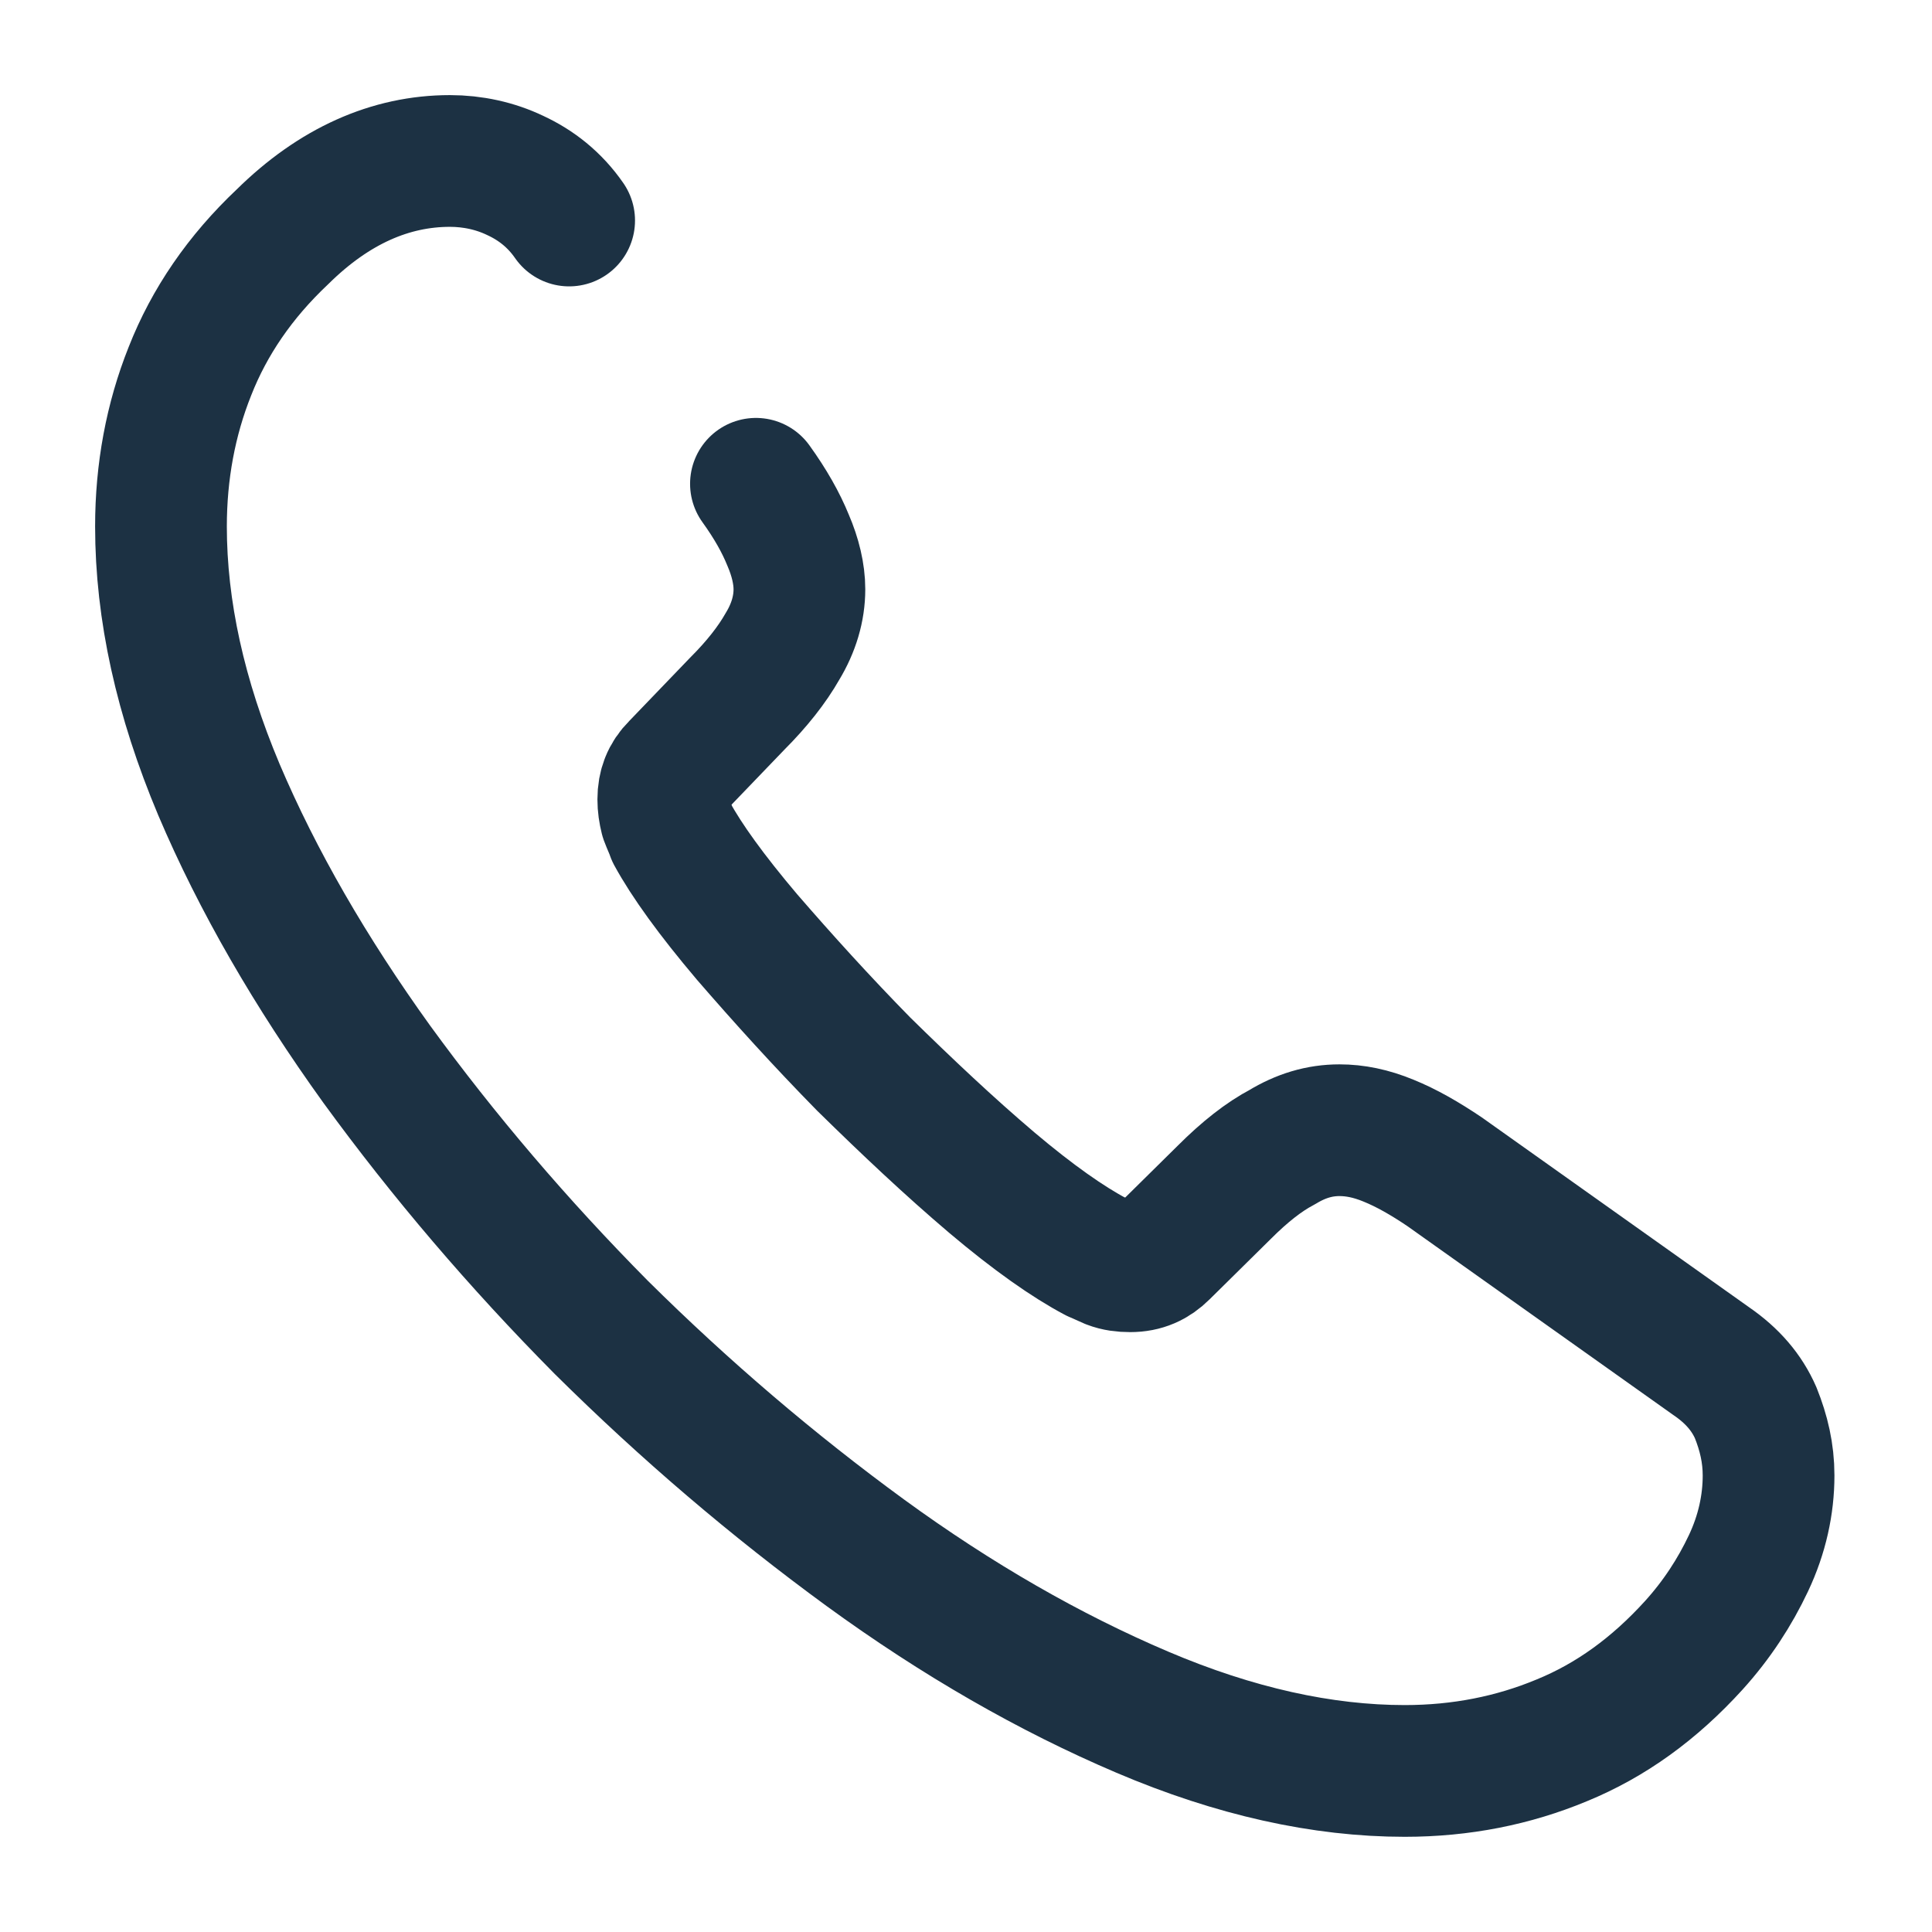
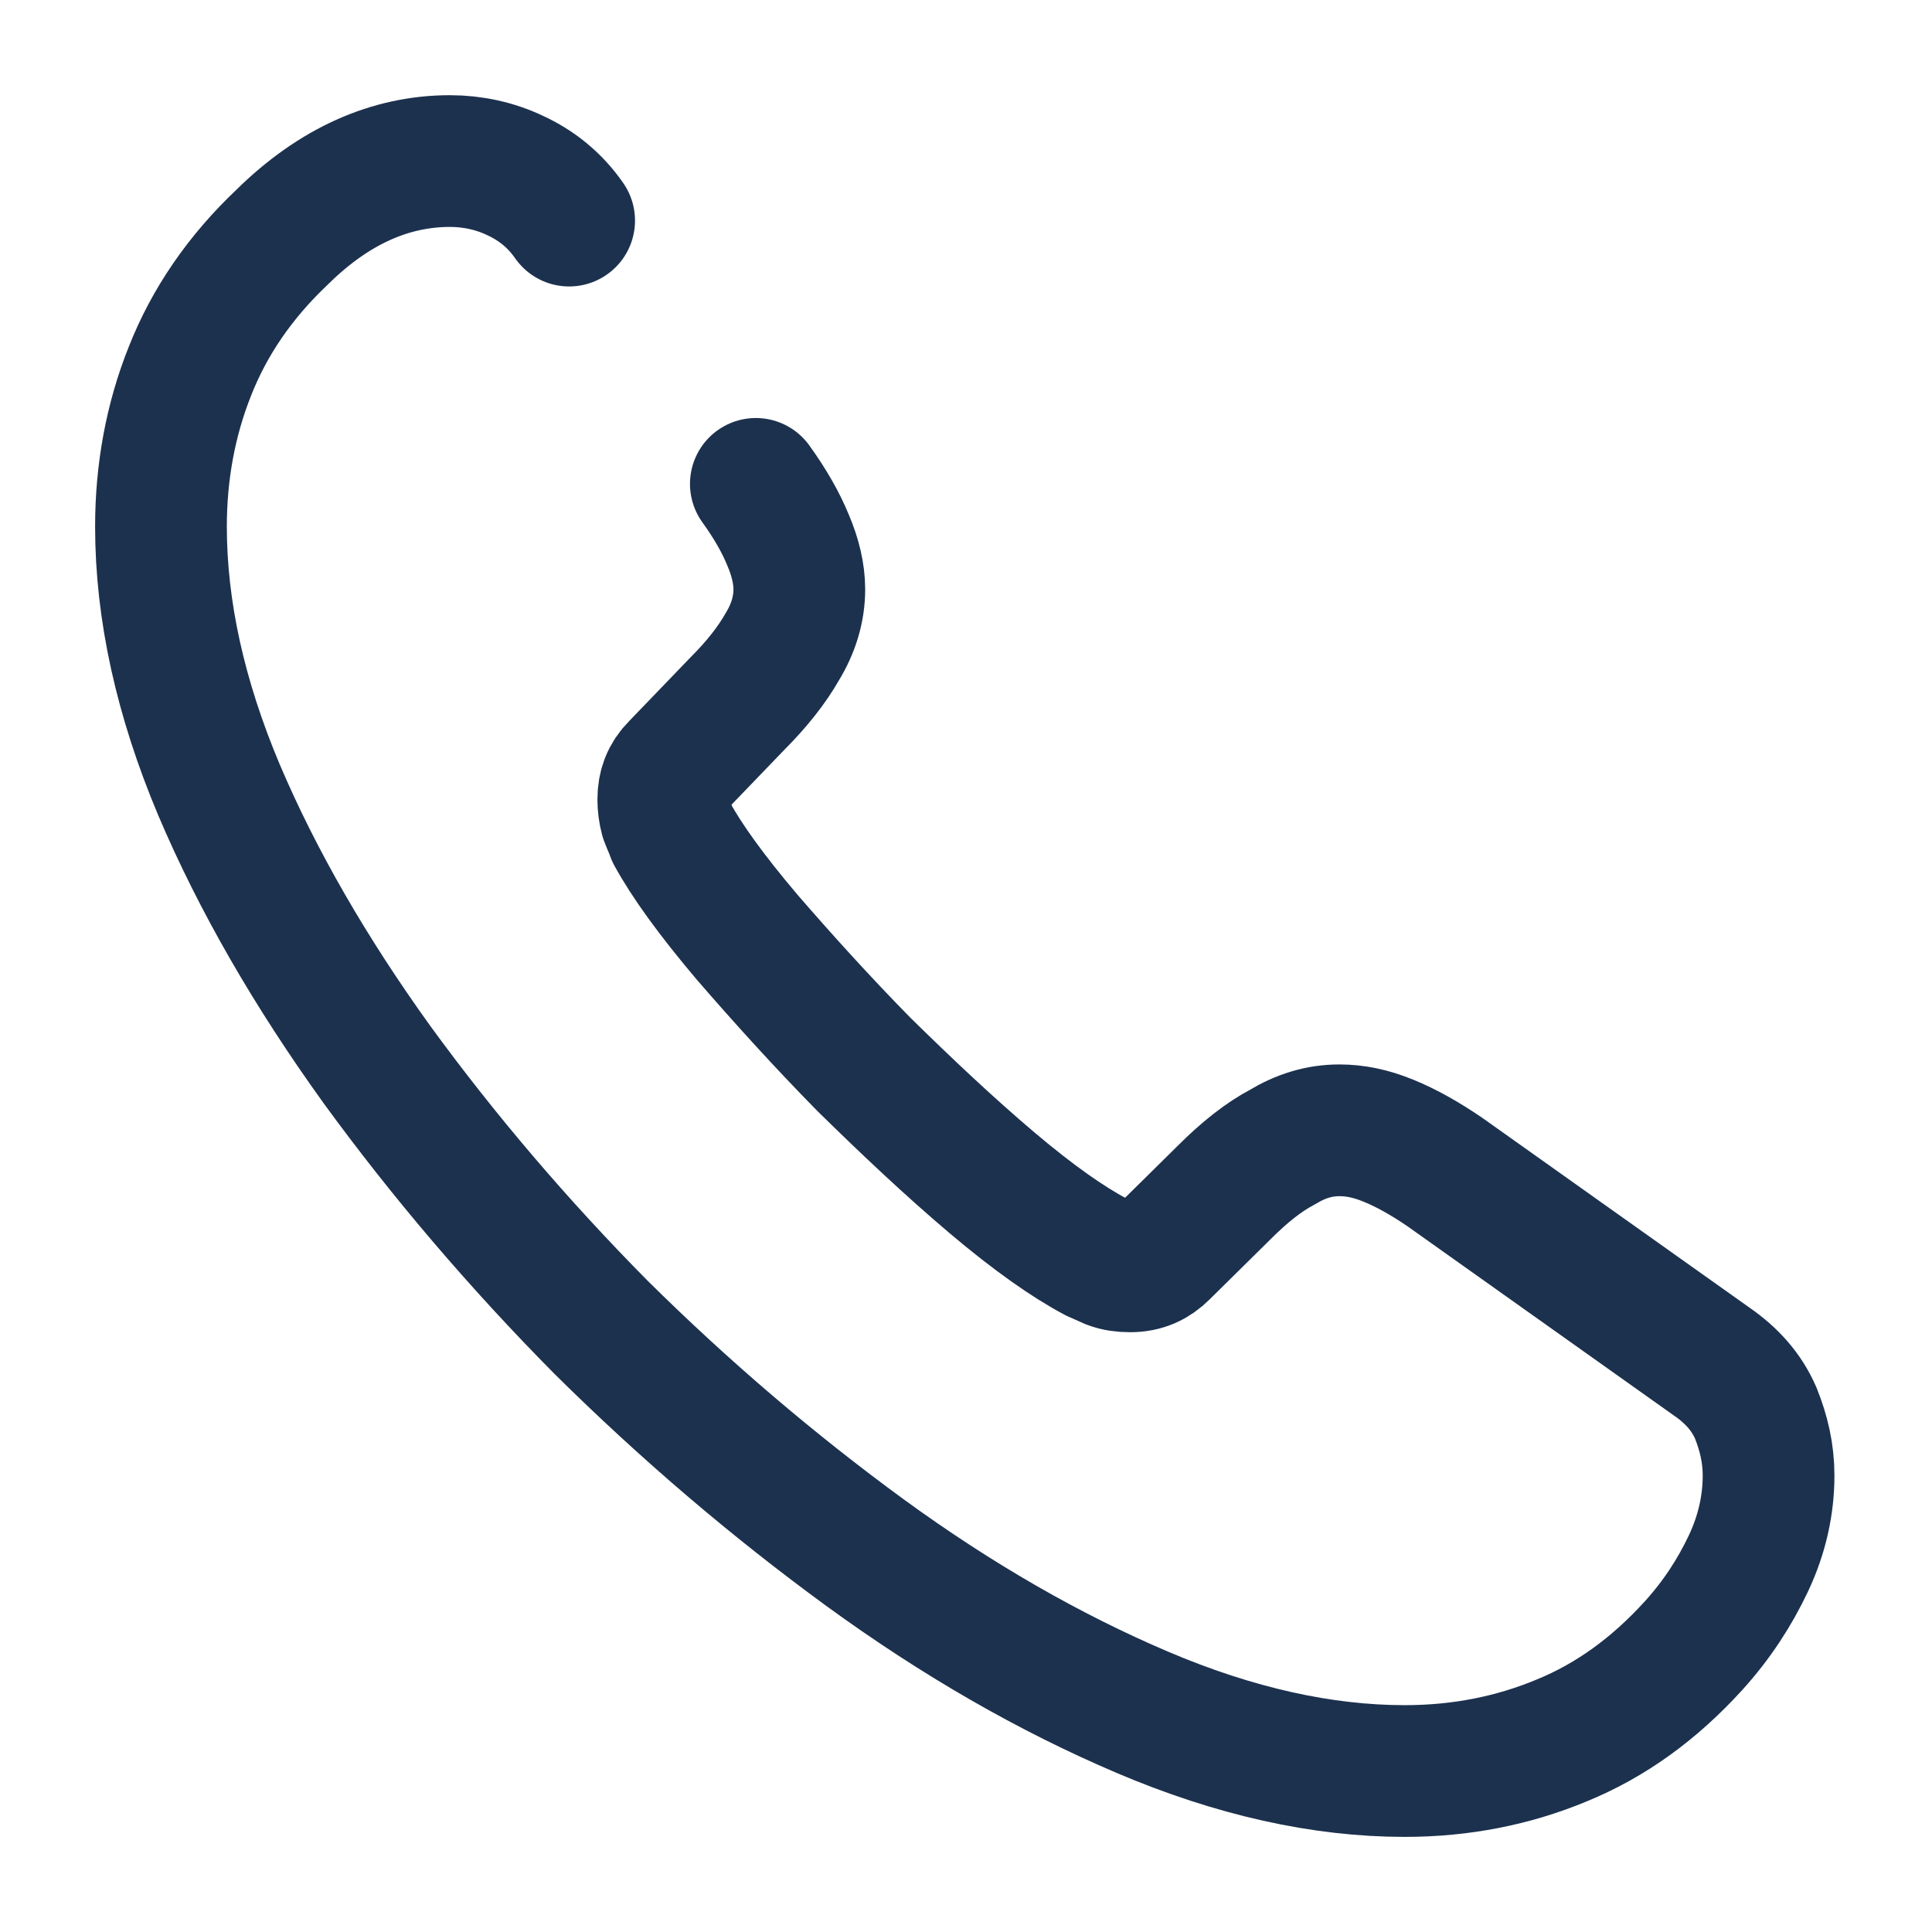
<svg xmlns="http://www.w3.org/2000/svg" width="22" height="22" viewBox="0 0 22 22" fill="none">
-   <path d="M8.608 5.509C8.773 5.738 8.892 5.949 8.974 6.151C9.057 6.343 9.103 6.536 9.103 6.71C9.103 6.93 9.038 7.15 8.91 7.361C8.791 7.571 8.617 7.791 8.397 8.011L7.7 8.736C7.599 8.836 7.553 8.956 7.553 9.102C7.553 9.176 7.563 9.24 7.581 9.313C7.608 9.386 7.636 9.441 7.654 9.496C7.819 9.799 8.103 10.193 8.507 10.67C8.919 11.146 9.359 11.632 9.836 12.118C10.331 12.604 10.807 13.053 11.293 13.466C11.77 13.869 12.164 14.144 12.476 14.309C12.522 14.327 12.577 14.355 12.641 14.382C12.714 14.41 12.787 14.419 12.87 14.419C13.026 14.419 13.145 14.364 13.246 14.263L13.943 13.575C14.172 13.346 14.392 13.172 14.602 13.062C14.813 12.934 15.024 12.87 15.253 12.87C15.428 12.87 15.611 12.906 15.812 12.989C16.014 13.071 16.225 13.191 16.454 13.346L19.488 15.501C19.727 15.665 19.892 15.858 19.992 16.087C20.084 16.316 20.139 16.546 20.139 16.802C20.139 17.132 20.066 17.471 19.91 17.801C19.754 18.131 19.552 18.443 19.287 18.736C18.837 19.231 18.343 19.589 17.783 19.818C17.233 20.047 16.637 20.166 15.996 20.166C15.061 20.166 14.062 19.946 13.008 19.497C11.953 19.048 10.899 18.443 9.854 17.682C8.8 16.912 7.801 16.06 6.848 15.116C5.903 14.162 5.051 13.163 4.29 12.118C3.538 11.073 2.933 10.028 2.493 8.992C2.053 7.947 1.833 6.948 1.833 5.995C1.833 5.371 1.943 4.776 2.163 4.226C2.383 3.666 2.732 3.153 3.218 2.695C3.804 2.117 4.446 1.833 5.124 1.833C5.381 1.833 5.638 1.888 5.867 1.998C6.105 2.108 6.316 2.273 6.481 2.511" stroke="#1c3143" stroke-width="1.5" stroke-miterlimit="10" stroke-linecap="round" stroke-linejoin="round" />
+   <path d="M8.607 5.51C8.772 5.739 8.892 5.95 8.974 6.151C9.057 6.344 9.102 6.536 9.102 6.711C9.102 6.931 9.038 7.151 8.91 7.361C8.791 7.572 8.617 7.792 8.397 8.012L7.7 8.736C7.599 8.837 7.553 8.956 7.553 9.103C7.553 9.176 7.562 9.241 7.581 9.314C7.608 9.387 7.636 9.442 7.654 9.497C7.819 9.8 8.103 10.194 8.507 10.671C8.919 11.147 9.359 11.633 9.836 12.119C10.331 12.605 10.807 13.054 11.293 13.466C11.77 13.87 12.164 14.145 12.476 14.31C12.522 14.328 12.577 14.356 12.641 14.383C12.714 14.411 12.787 14.42 12.87 14.42C13.026 14.42 13.145 14.365 13.246 14.264L13.943 13.576C14.172 13.347 14.392 13.173 14.602 13.063C14.813 12.935 15.024 12.871 15.253 12.871C15.428 12.871 15.611 12.907 15.812 12.99C16.014 13.072 16.225 13.191 16.454 13.347L19.488 15.502C19.727 15.666 19.892 15.859 19.992 16.088C20.084 16.317 20.139 16.547 20.139 16.803C20.139 17.133 20.066 17.472 19.91 17.802C19.754 18.132 19.552 18.444 19.287 18.737C18.837 19.232 18.343 19.59 17.783 19.819C17.233 20.048 16.637 20.167 15.996 20.167C15.061 20.167 14.062 19.947 13.008 19.498C11.953 19.049 10.899 18.444 9.854 17.683C8.8 16.913 7.801 16.061 6.847 15.117C5.903 14.163 5.051 13.164 4.29 12.119C3.538 11.074 2.933 10.029 2.493 8.993C2.053 7.948 1.833 6.949 1.833 5.996C1.833 5.372 1.943 4.776 2.163 4.226C2.383 3.667 2.732 3.154 3.217 2.696C3.804 2.118 4.446 1.834 5.124 1.834C5.381 1.834 5.637 1.889 5.867 1.999C6.105 2.109 6.316 2.274 6.481 2.512" stroke="#1c314e" stroke-width="1.5" stroke-miterlimit="10" stroke-linecap="round" stroke-linejoin="round" />
</svg>
